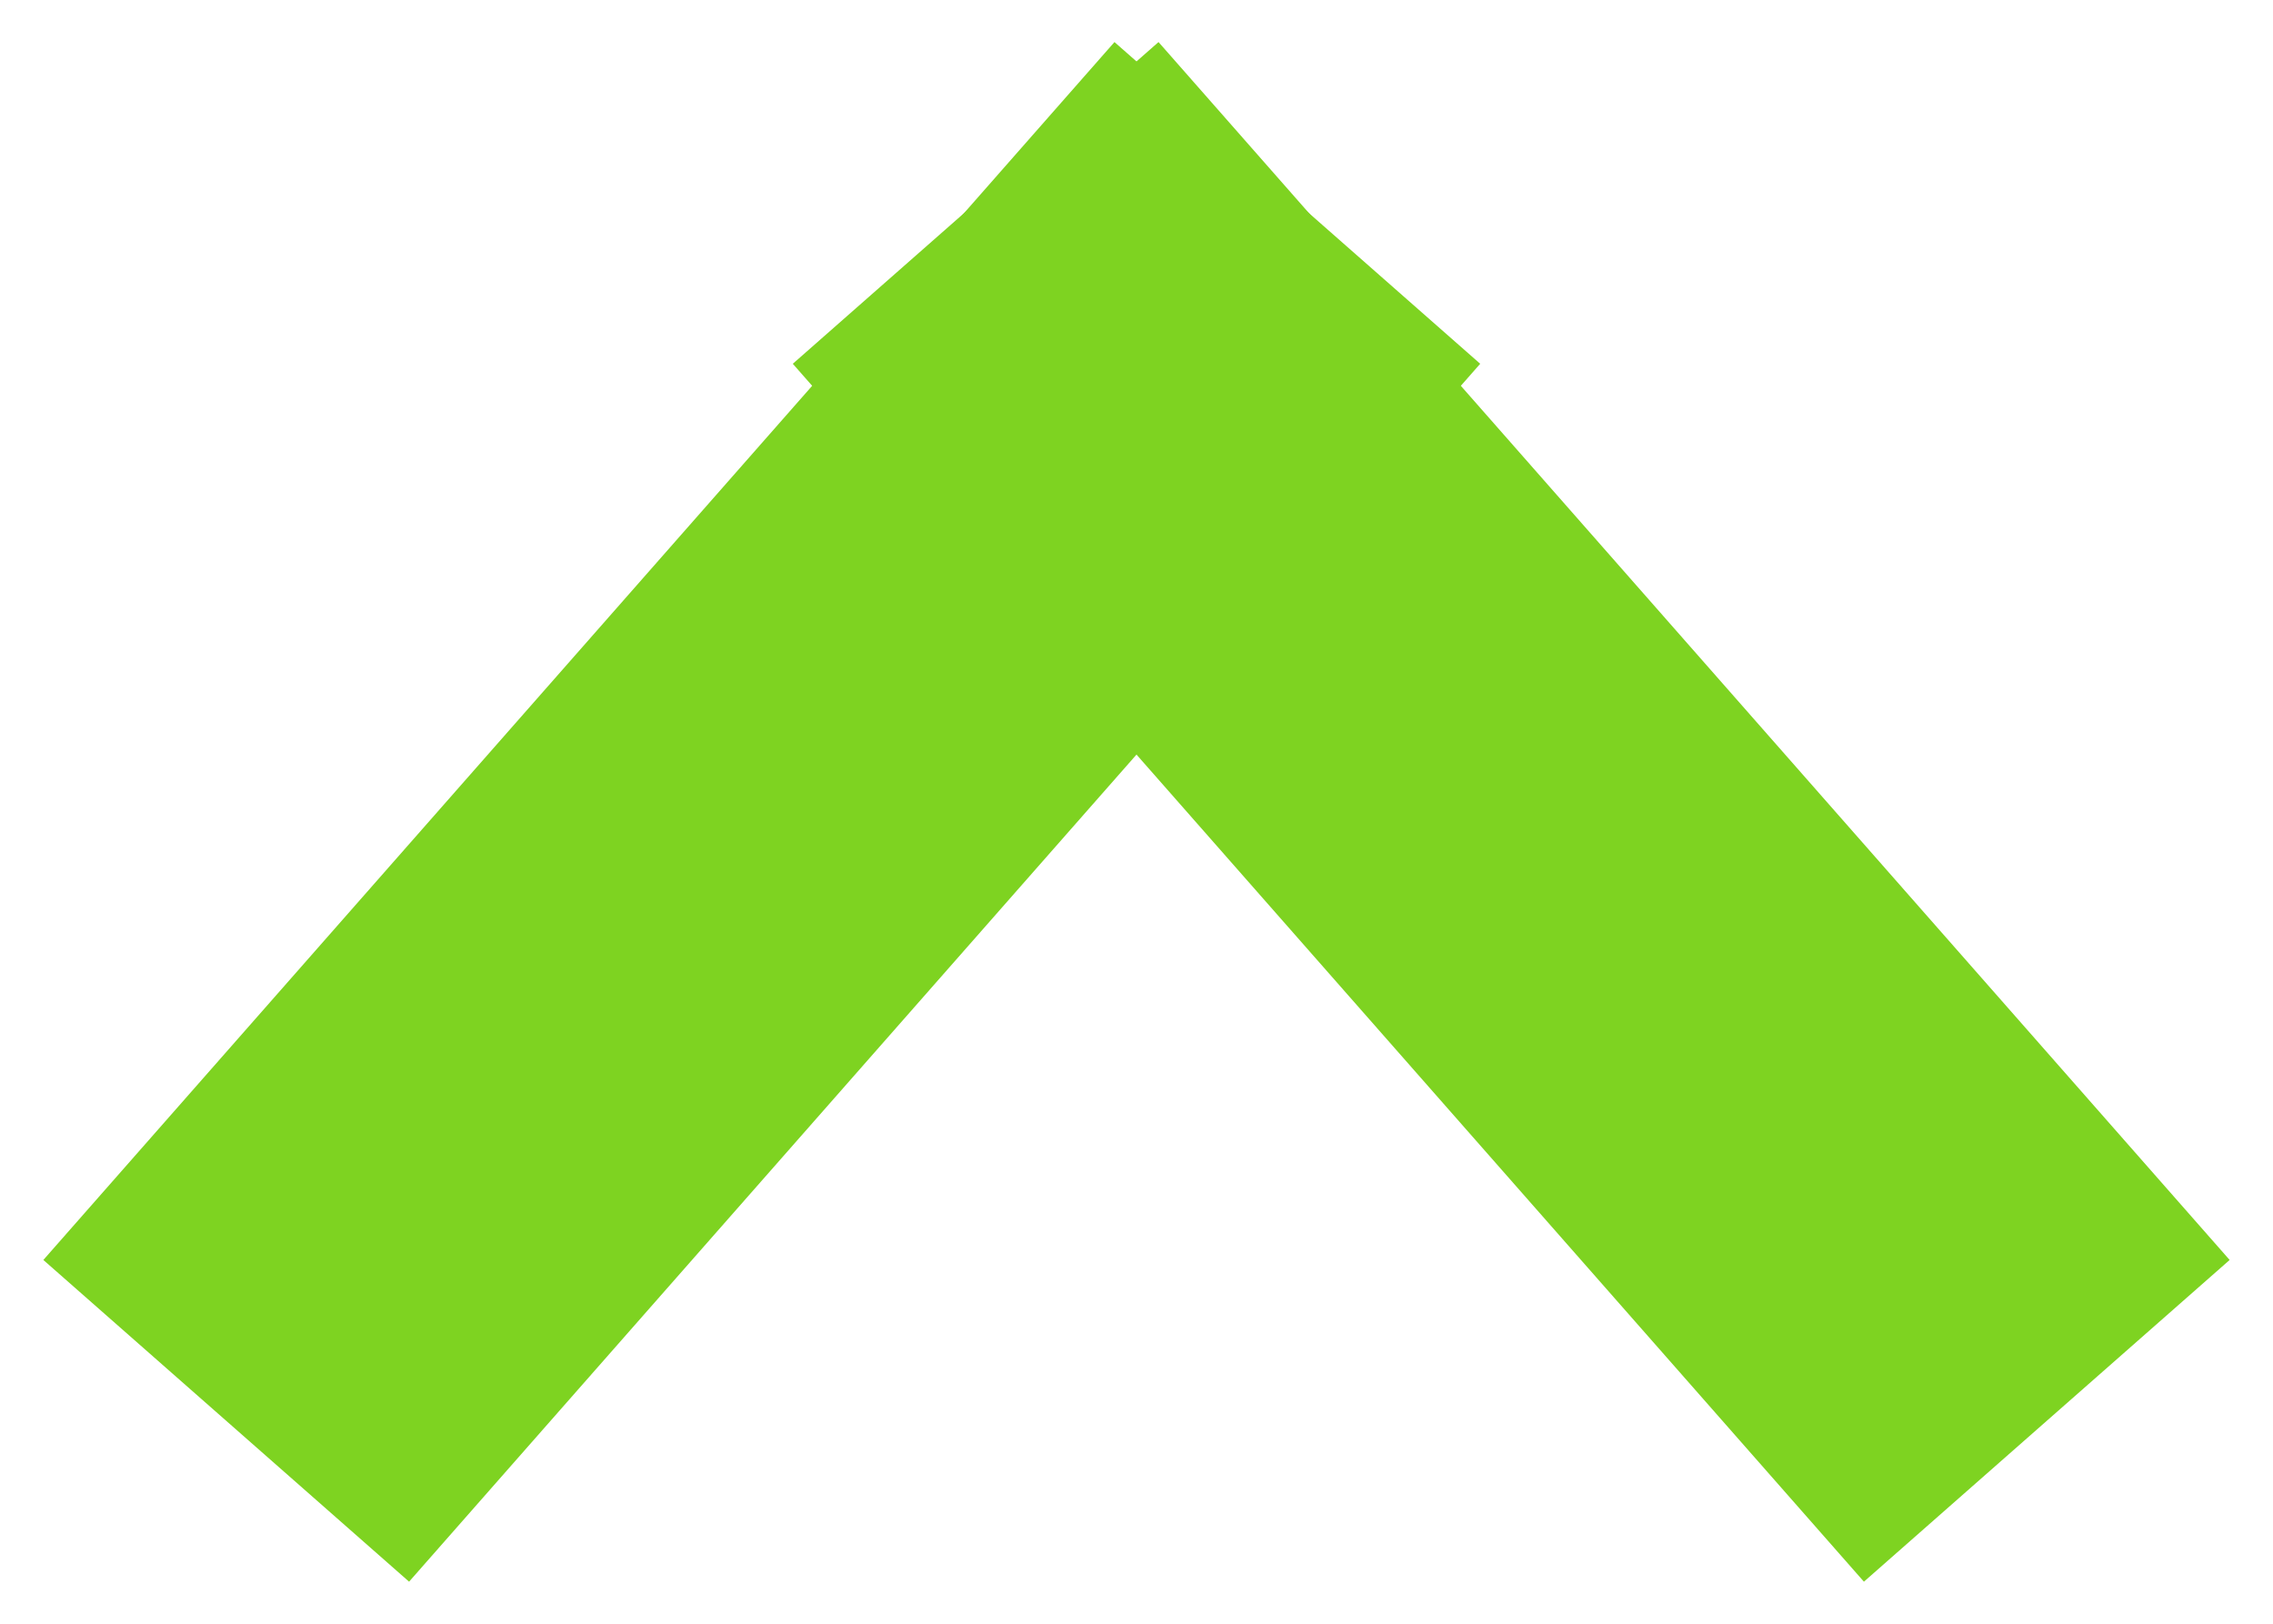
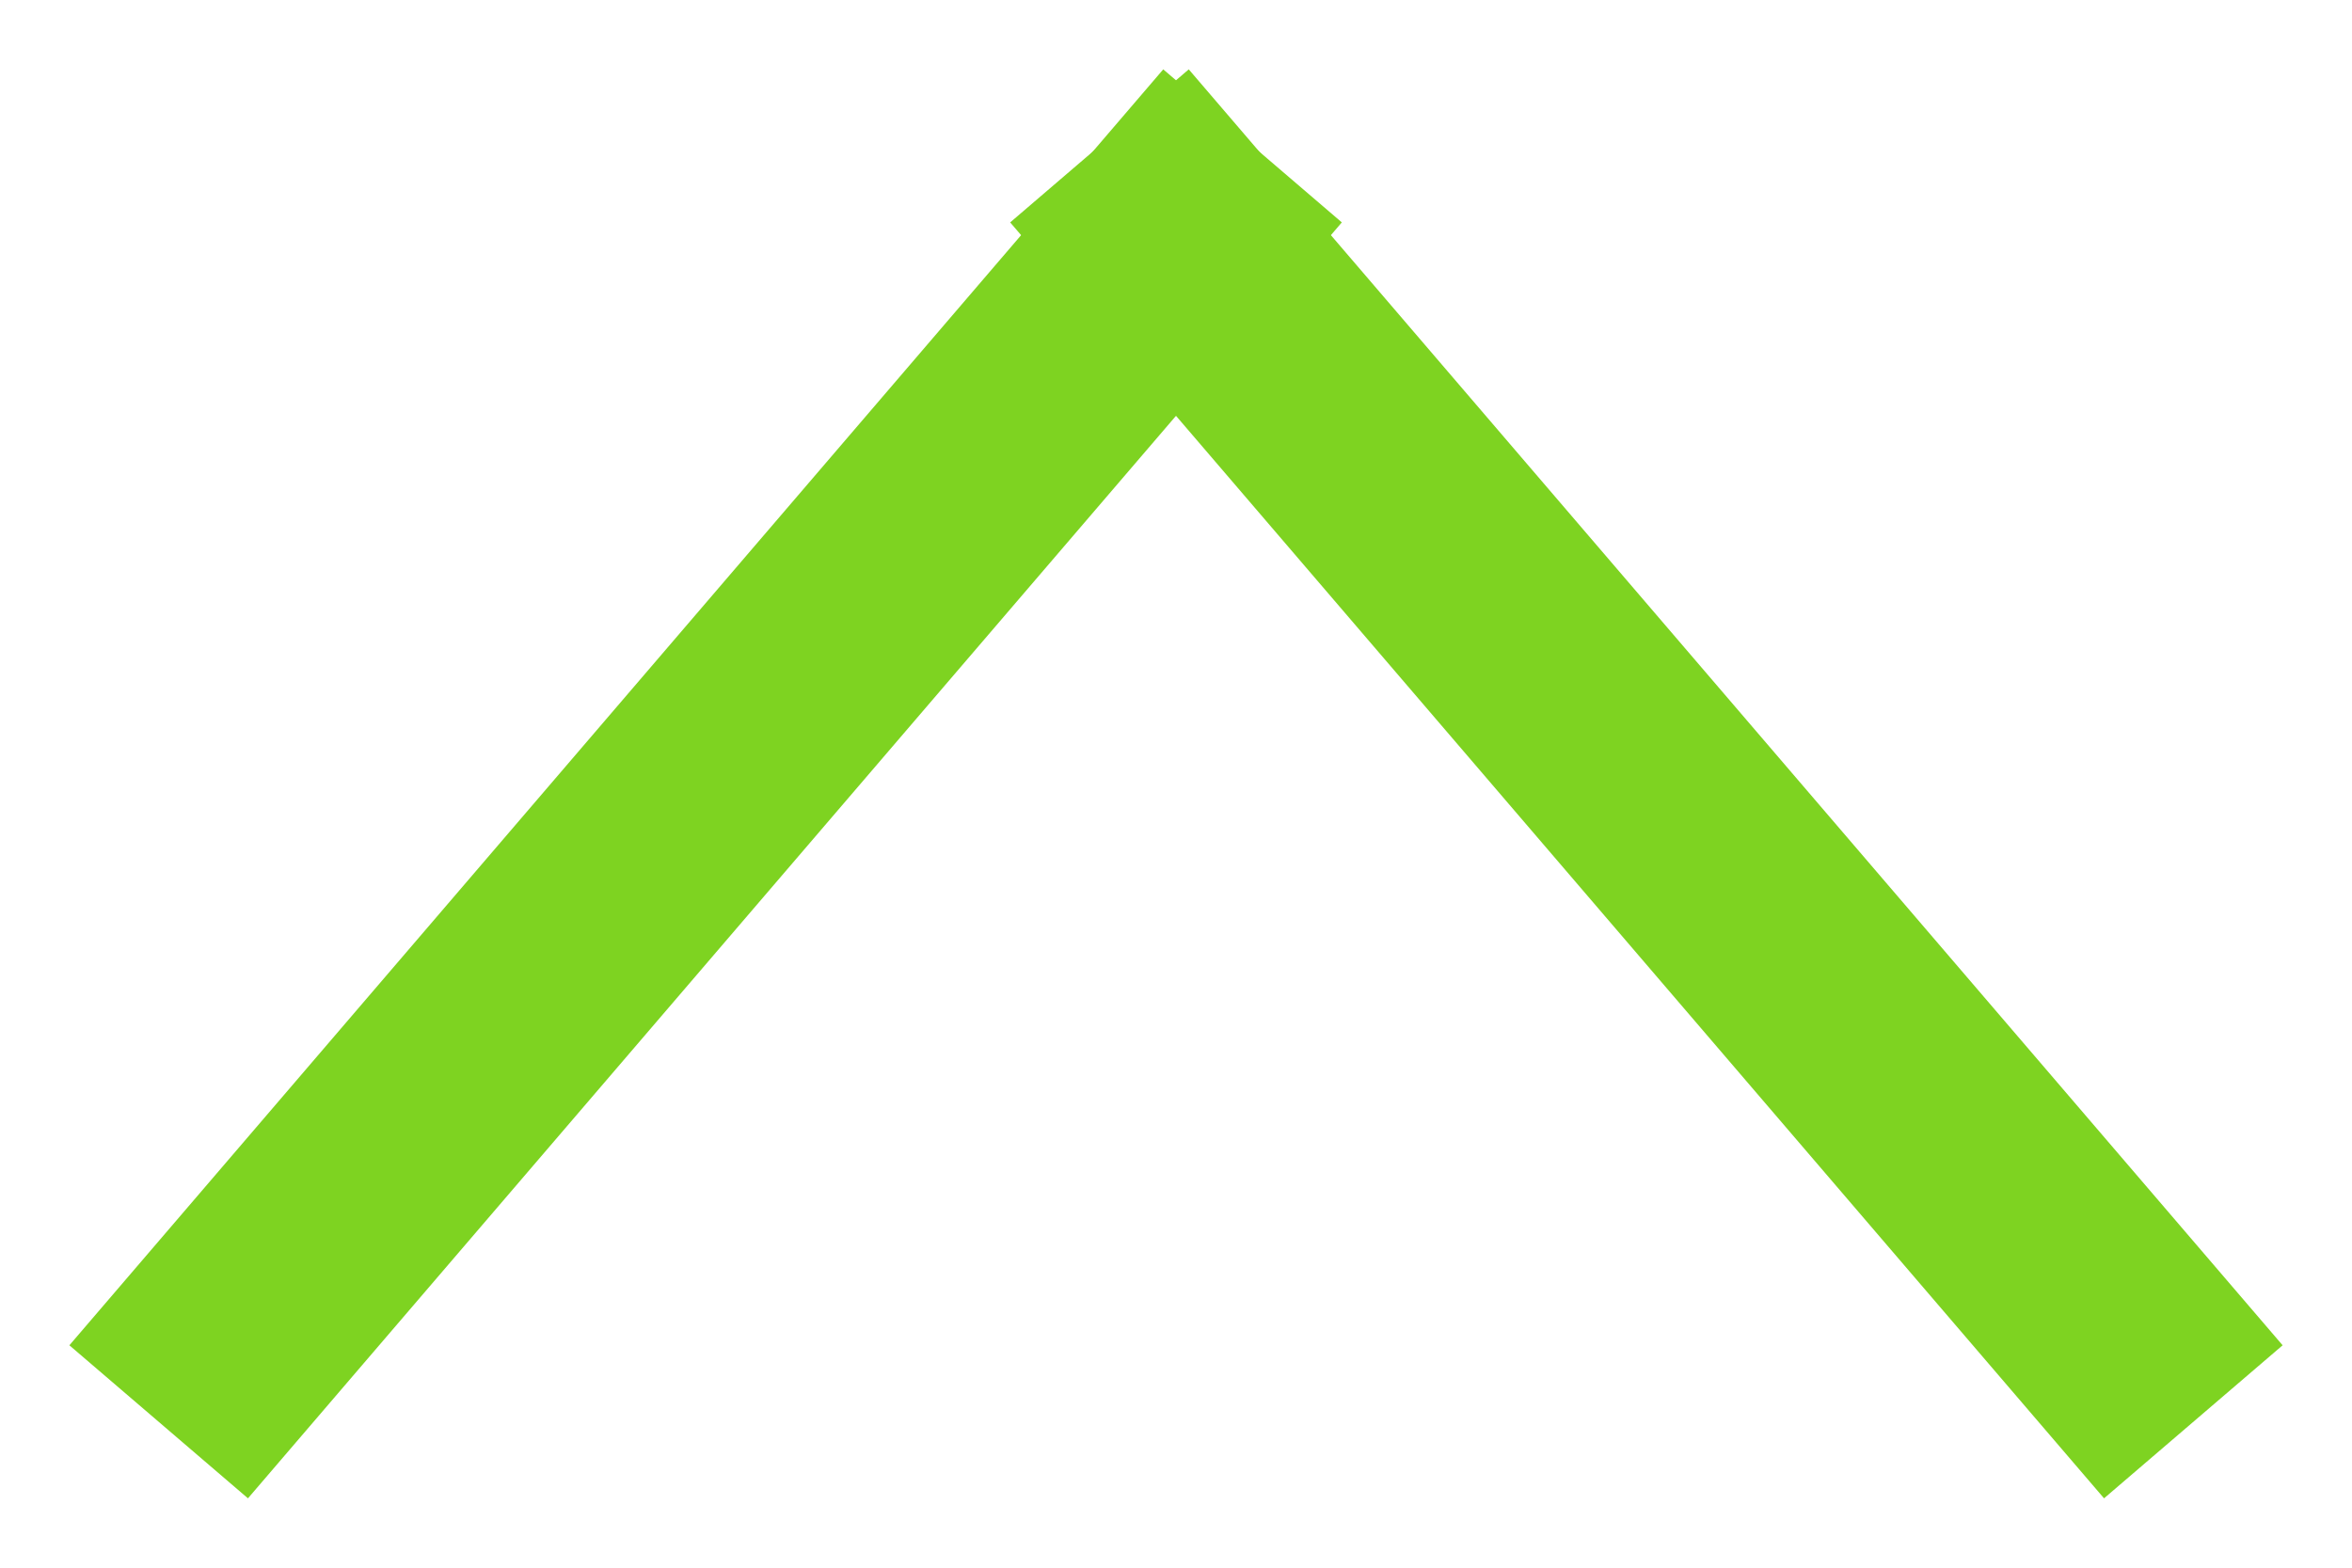
- <svg xmlns="http://www.w3.org/2000/svg" width="7px" height="5px" viewBox="-1 1 7 5" version="1.1">
+ <svg xmlns="http://www.w3.org/2000/svg" width="15px" height="10px" viewBox="-1 0 15 10" version="1.1">
  <defs />
-   <g id="Up" stroke="none" stroke-width="1" fill="none" fill-rule="evenodd" transform="translate(0, 2)" stroke-linecap="square">
-     <path d="M0.192,2.812 L2.5,0.188" id="Line" stroke="#7ED321" stroke-width="1.5" />
-     <path d="M2.5,2.812 L4.808,0.188" id="Line" stroke="#7ED321" stroke-width="1.5" transform="translate(3.653846, 1.5) scale(1, -1) translate(-3.653846, -1.5) " />
+   <g id="Up" stroke="none" stroke-width="1" fill="none" fill-rule="evenodd" transform="translate(0, 1)" stroke-linecap="square">
+     <path d="M0.5,7.5 L6.5,0.5" id="Line" stroke="#7ED321" stroke-width="1.5" />
+     <path d="M6.5,7.5 L12.5,0.5" id="Line" stroke="#7ED321" stroke-width="1.5" transform="translate(9.5, 4) scale(1, -1) translate(-9.5, -4) " />
  </g>
</svg>
